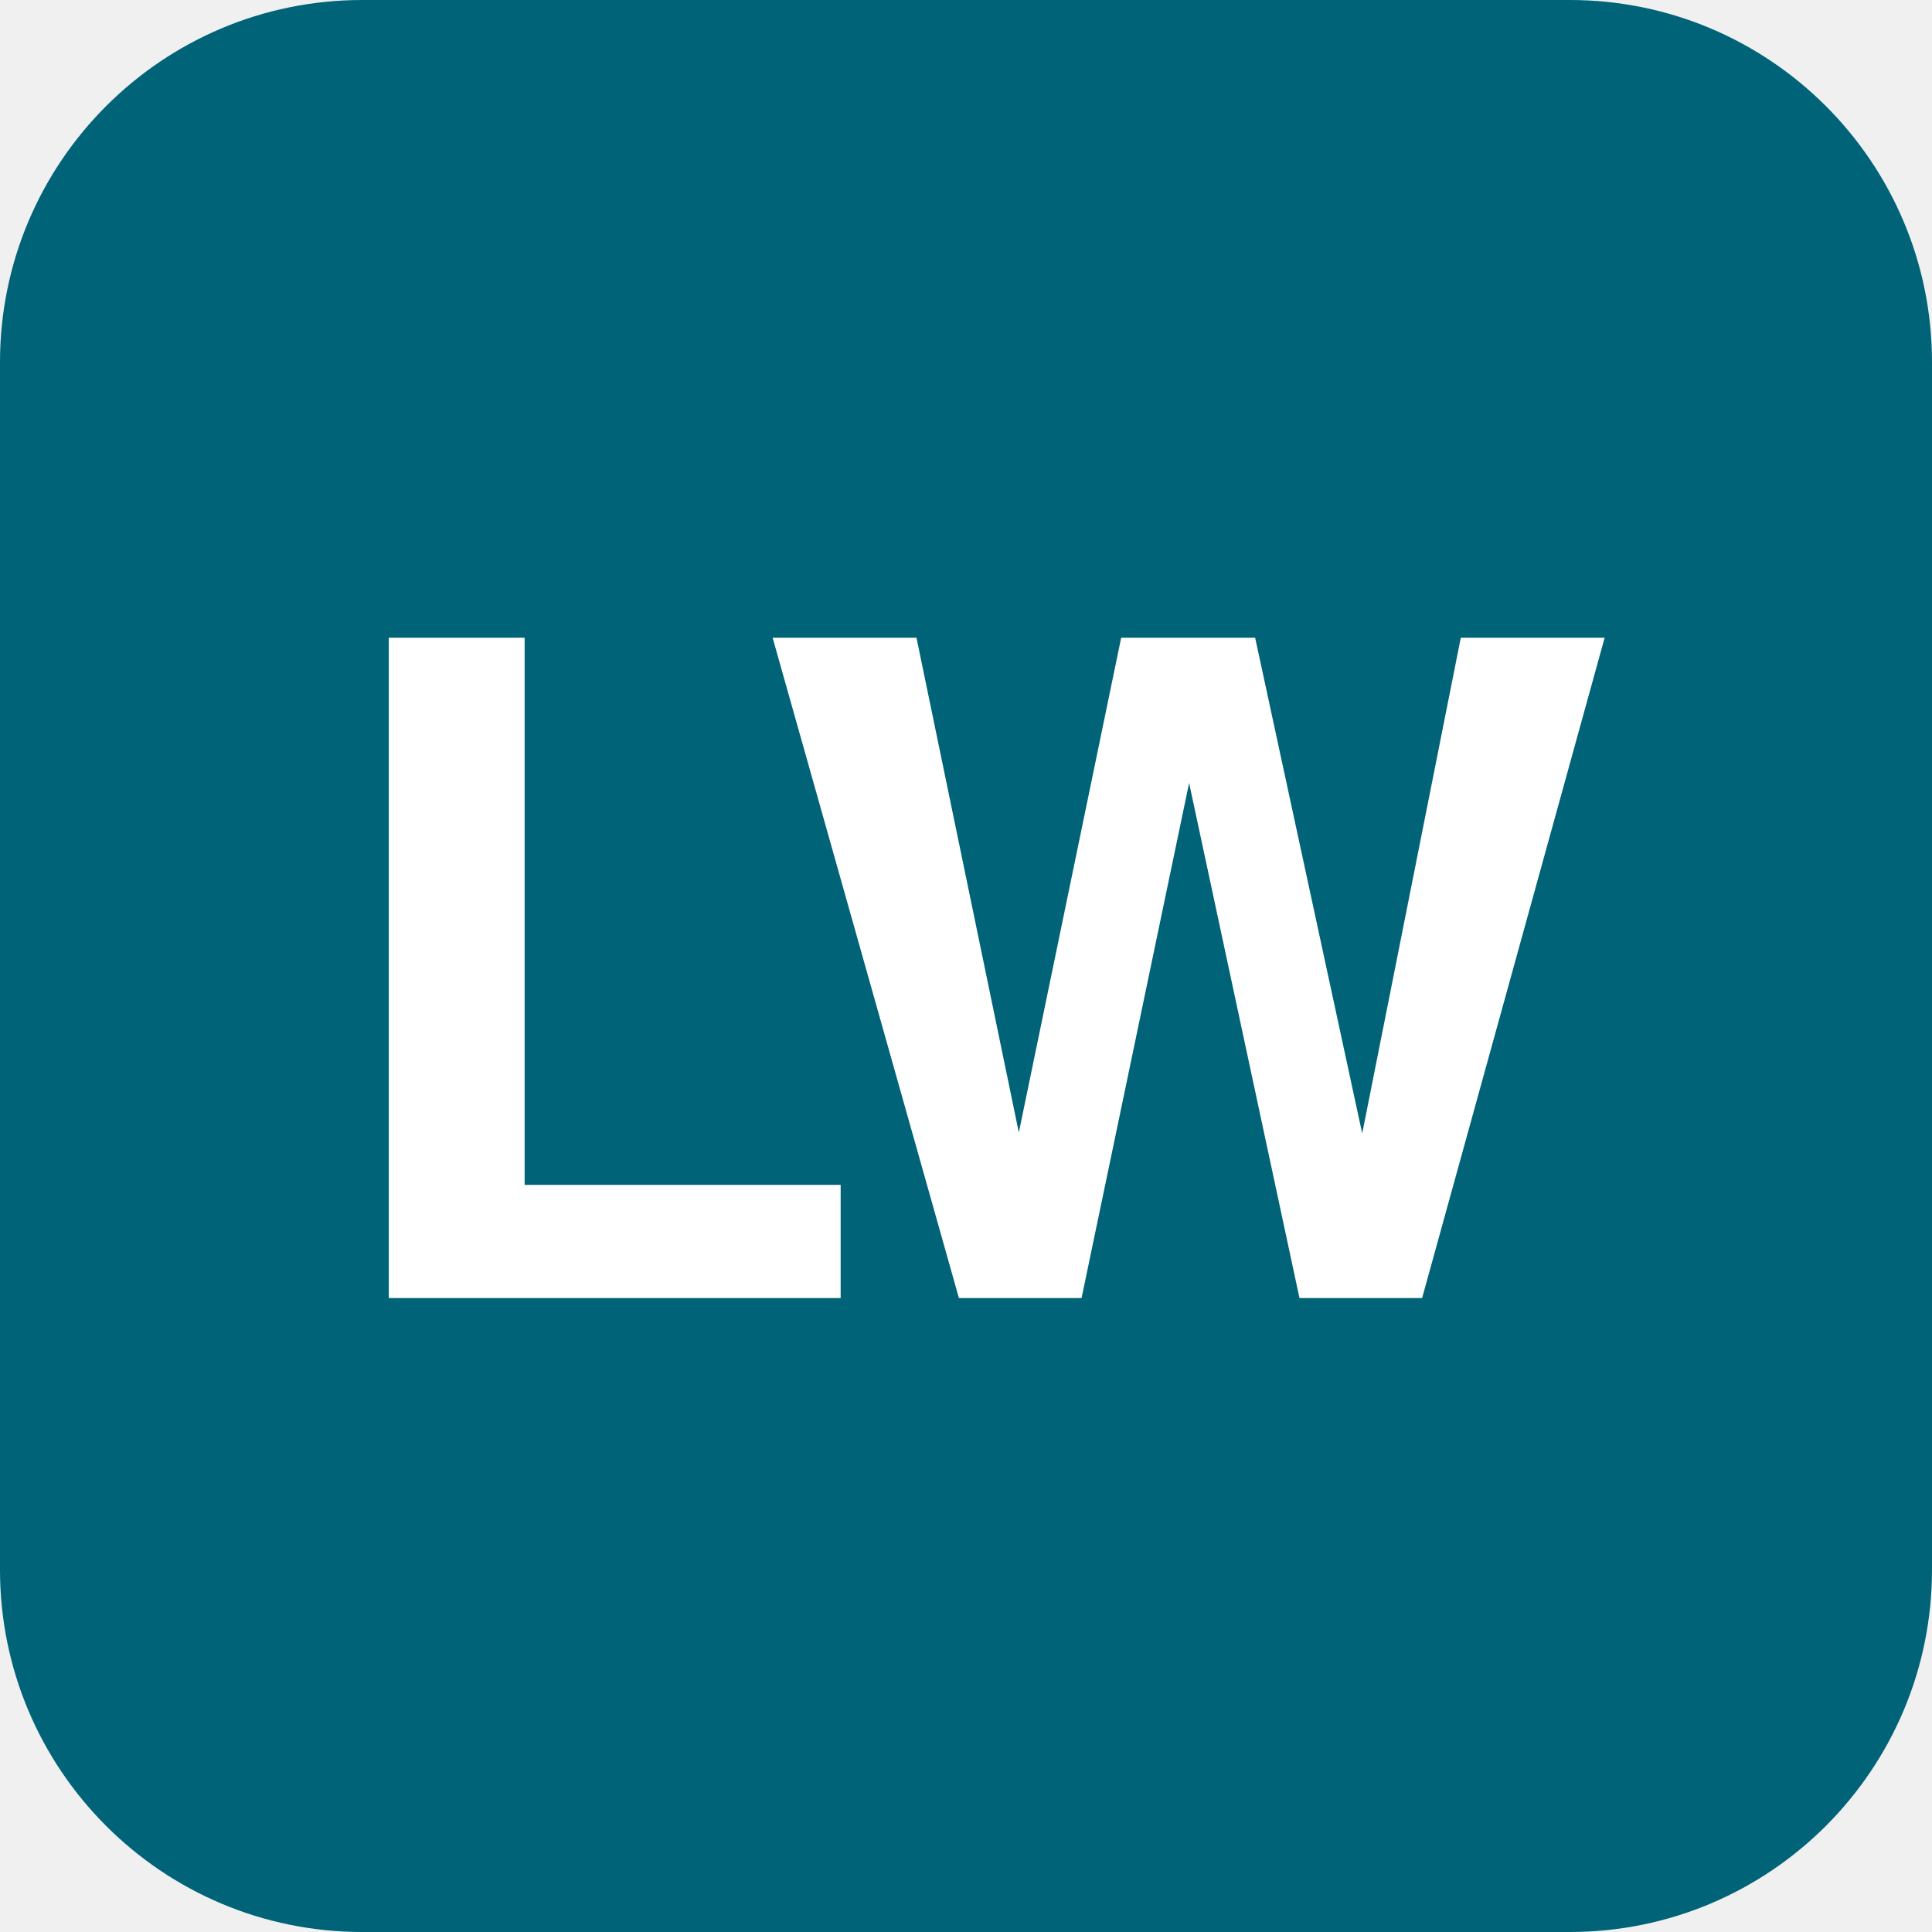
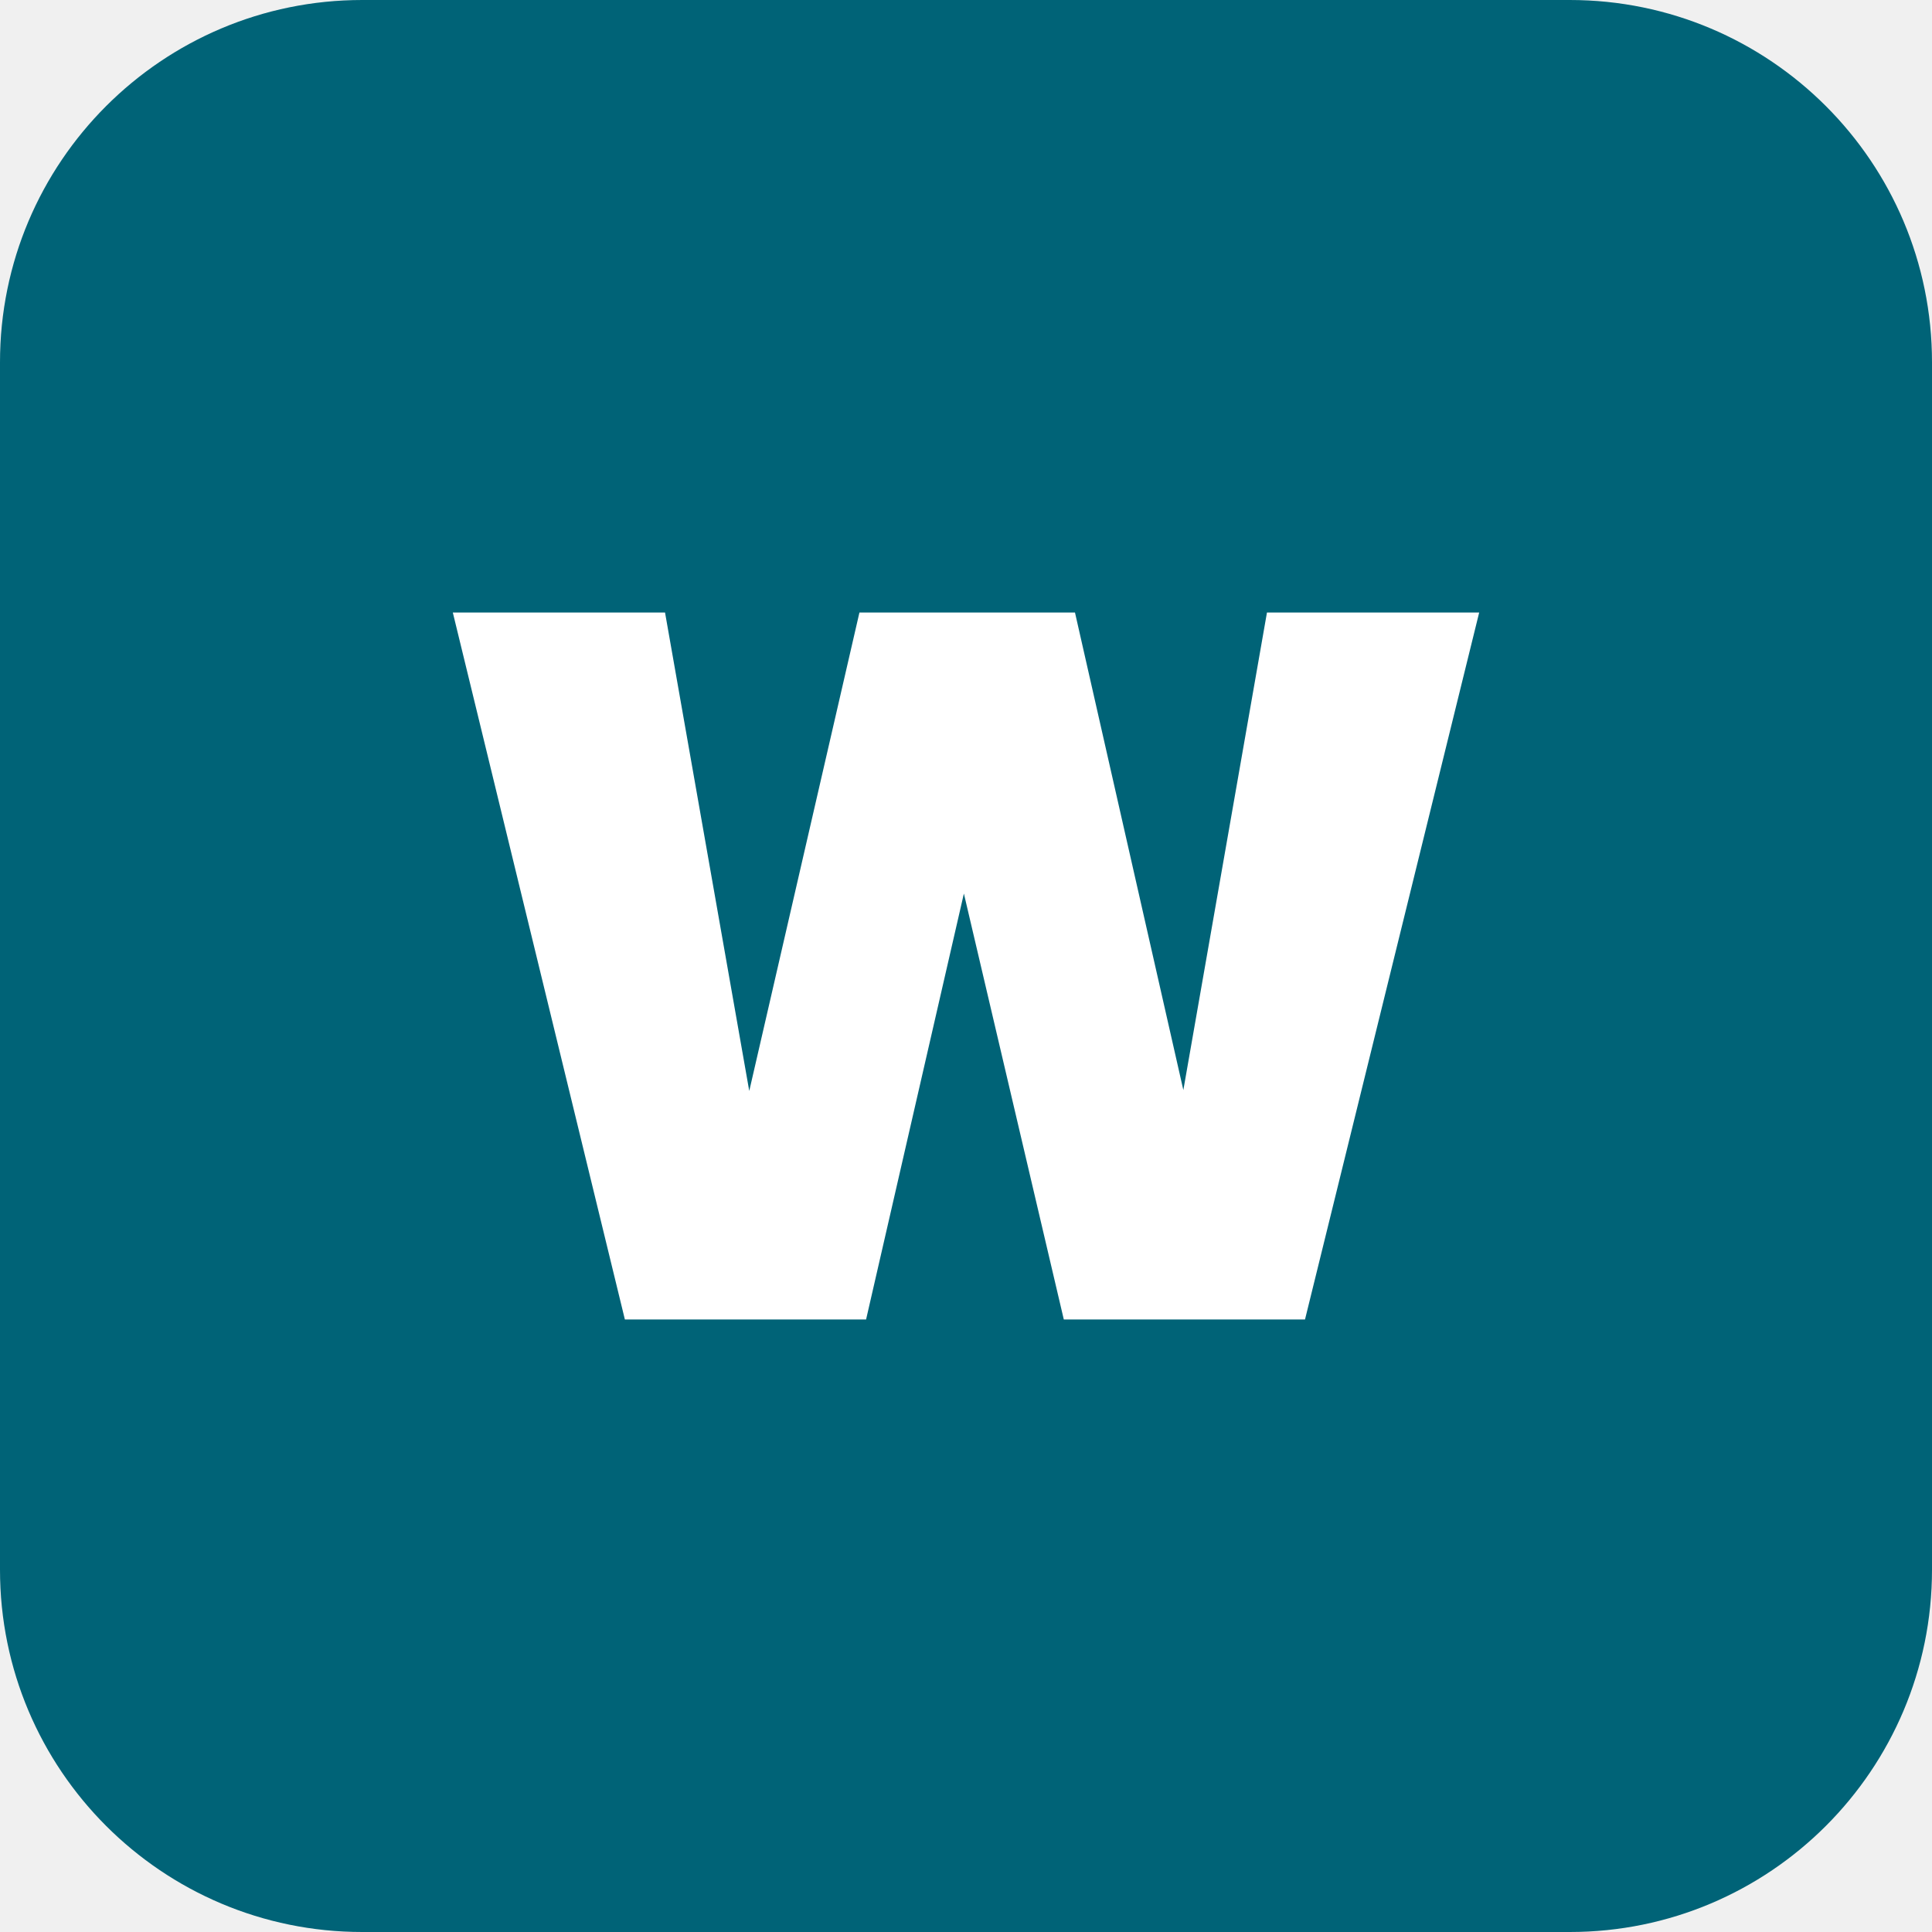
- <svg xmlns="http://www.w3.org/2000/svg" viewBox="0 0 64 64" width="64" height="64">
+ <svg xmlns="http://www.w3.org/2000/svg" viewBox="0 0 64 64" width="64" height="64" role="img" aria-label="Le Werk">
  <rect width="64" height="64" rx="12" fill="#006377" />
-   <text x="32" y="43" text-anchor="middle" font-family="Helvetica Neue, Helvetica, Arial, sans-serif" font-size="30" font-weight="800" letter-spacing="-1.5" fill="#FFFFFF">LW</text>
+   <path fill="#FFFFFF" d="M15 20.29L22.03 20.29L24.82 36.14L28.47 20.29L35.61 20.29L39.2 36.11L41.97 20.29L49 20.29L43.23 43.71L35.24 43.71L31.93 29.6L28.69 43.71L20.7 43.71Z" />
</svg>
